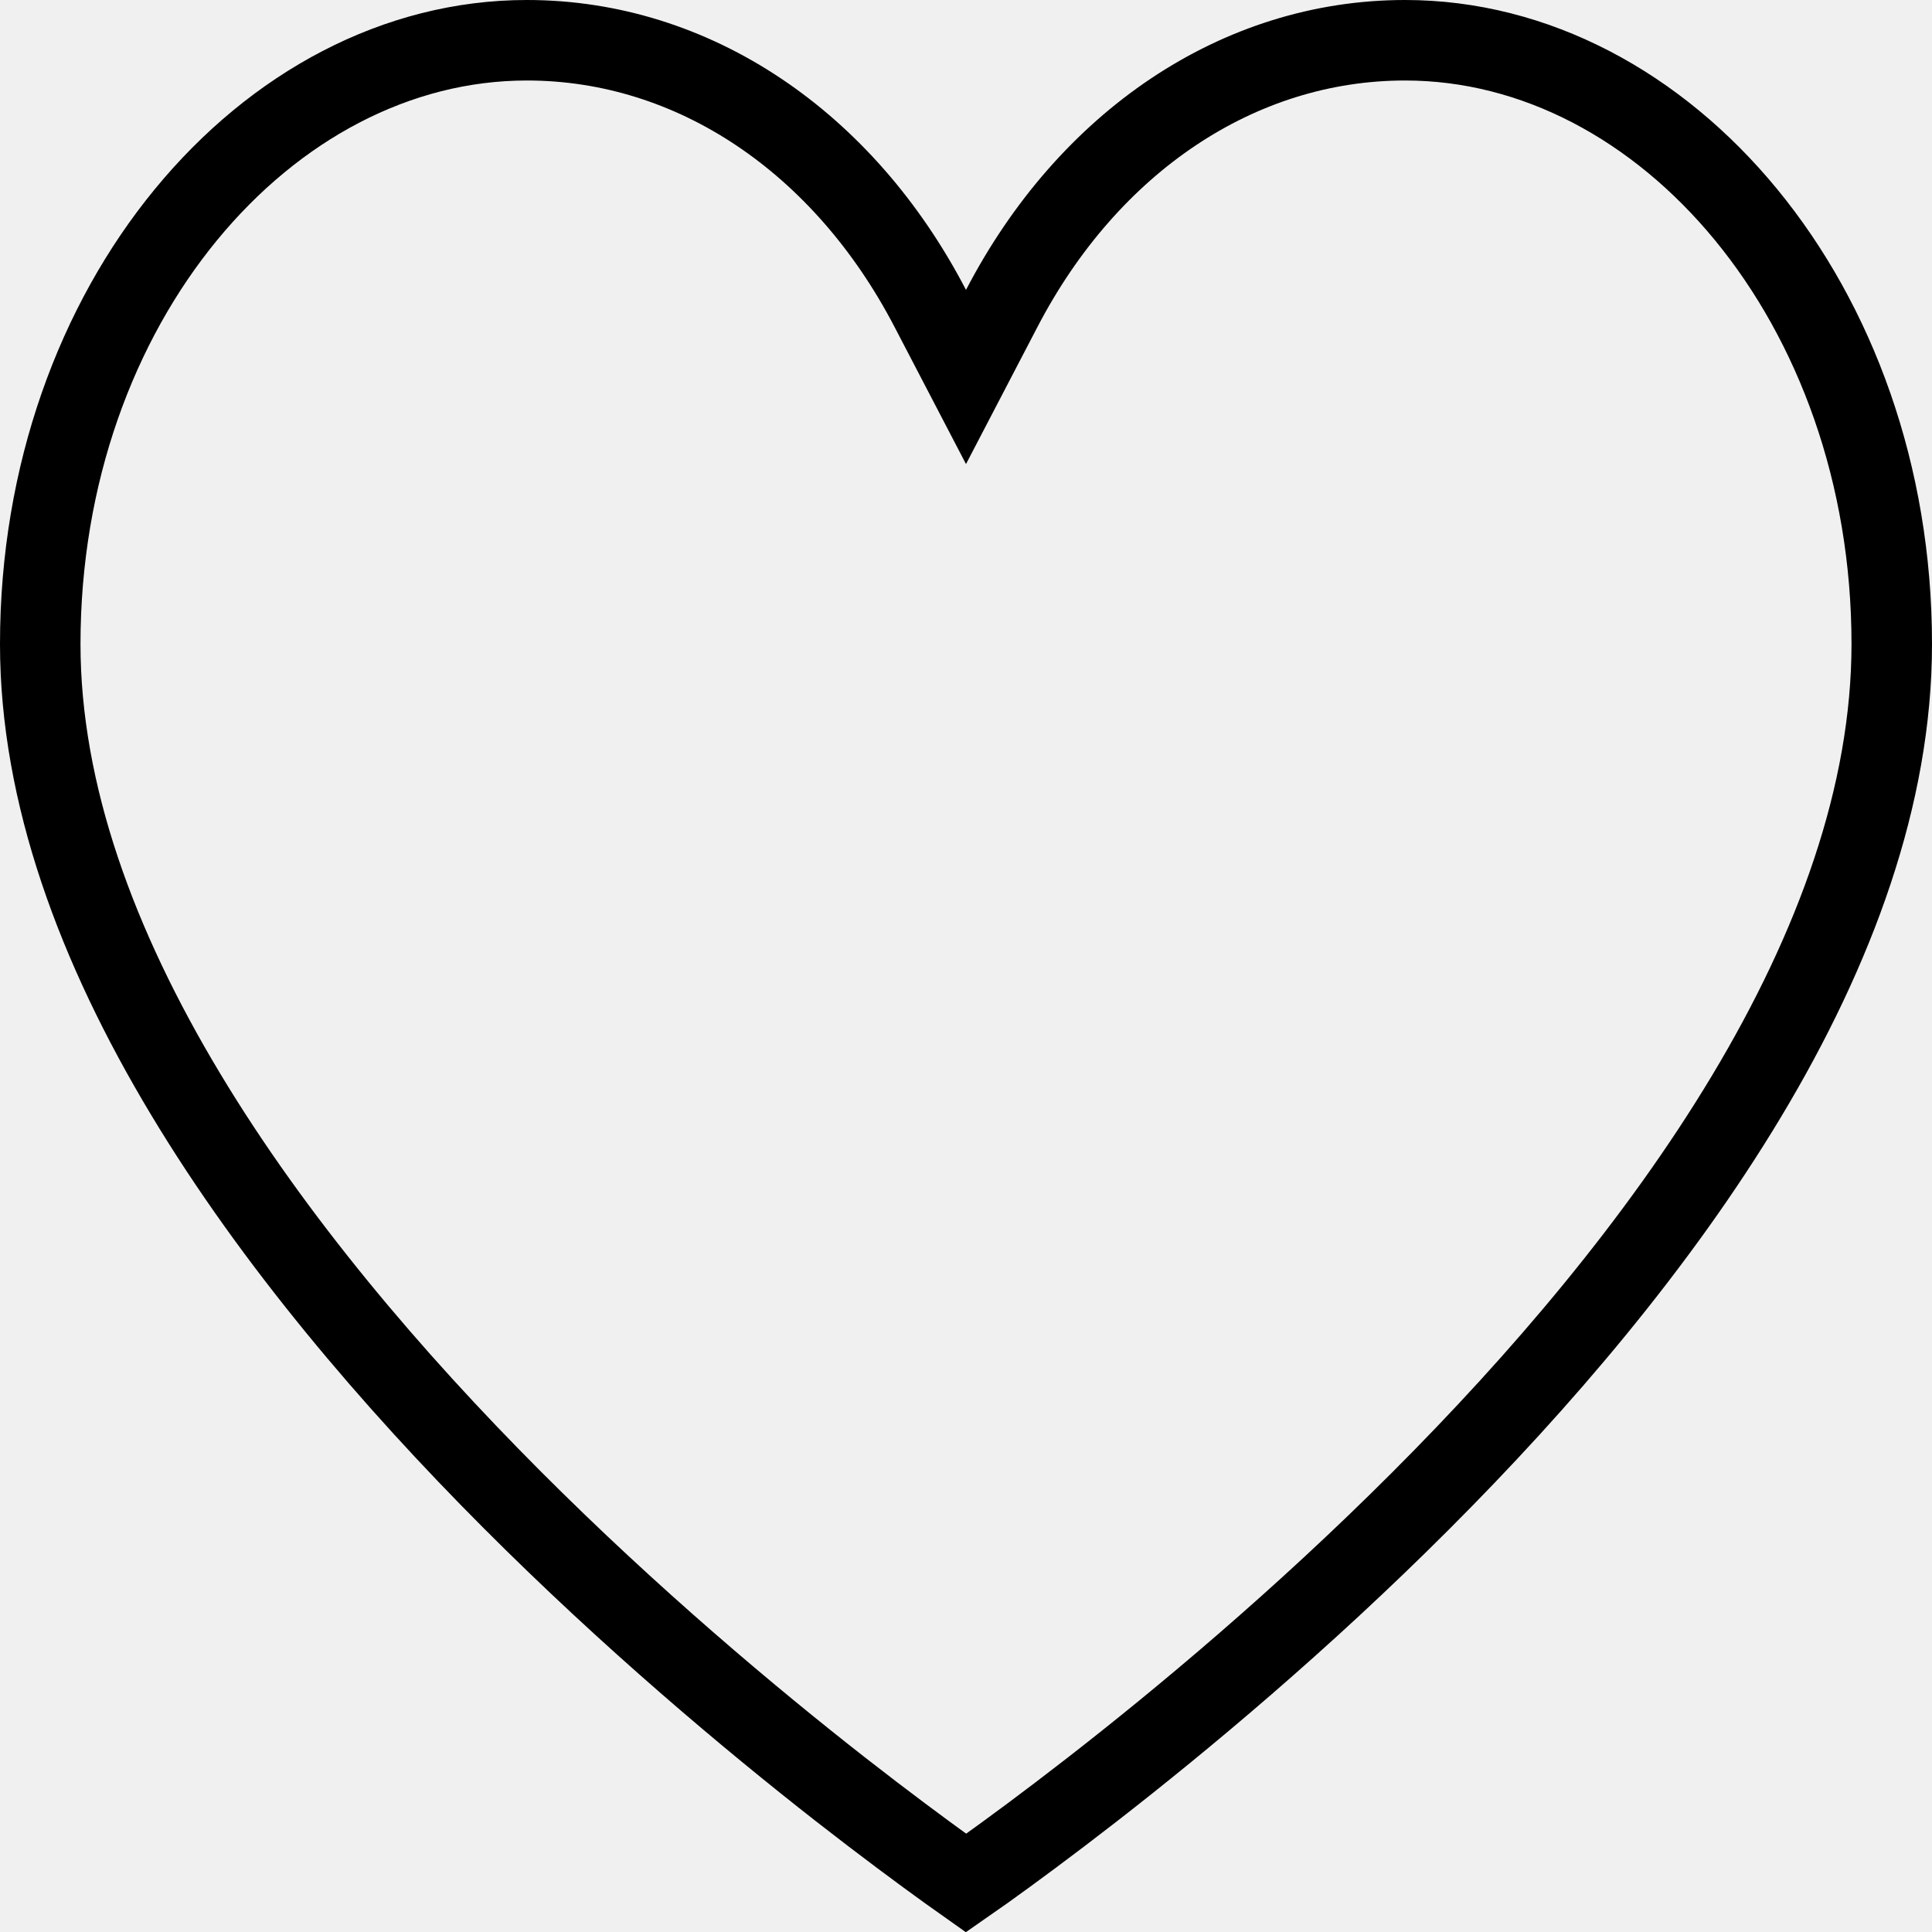
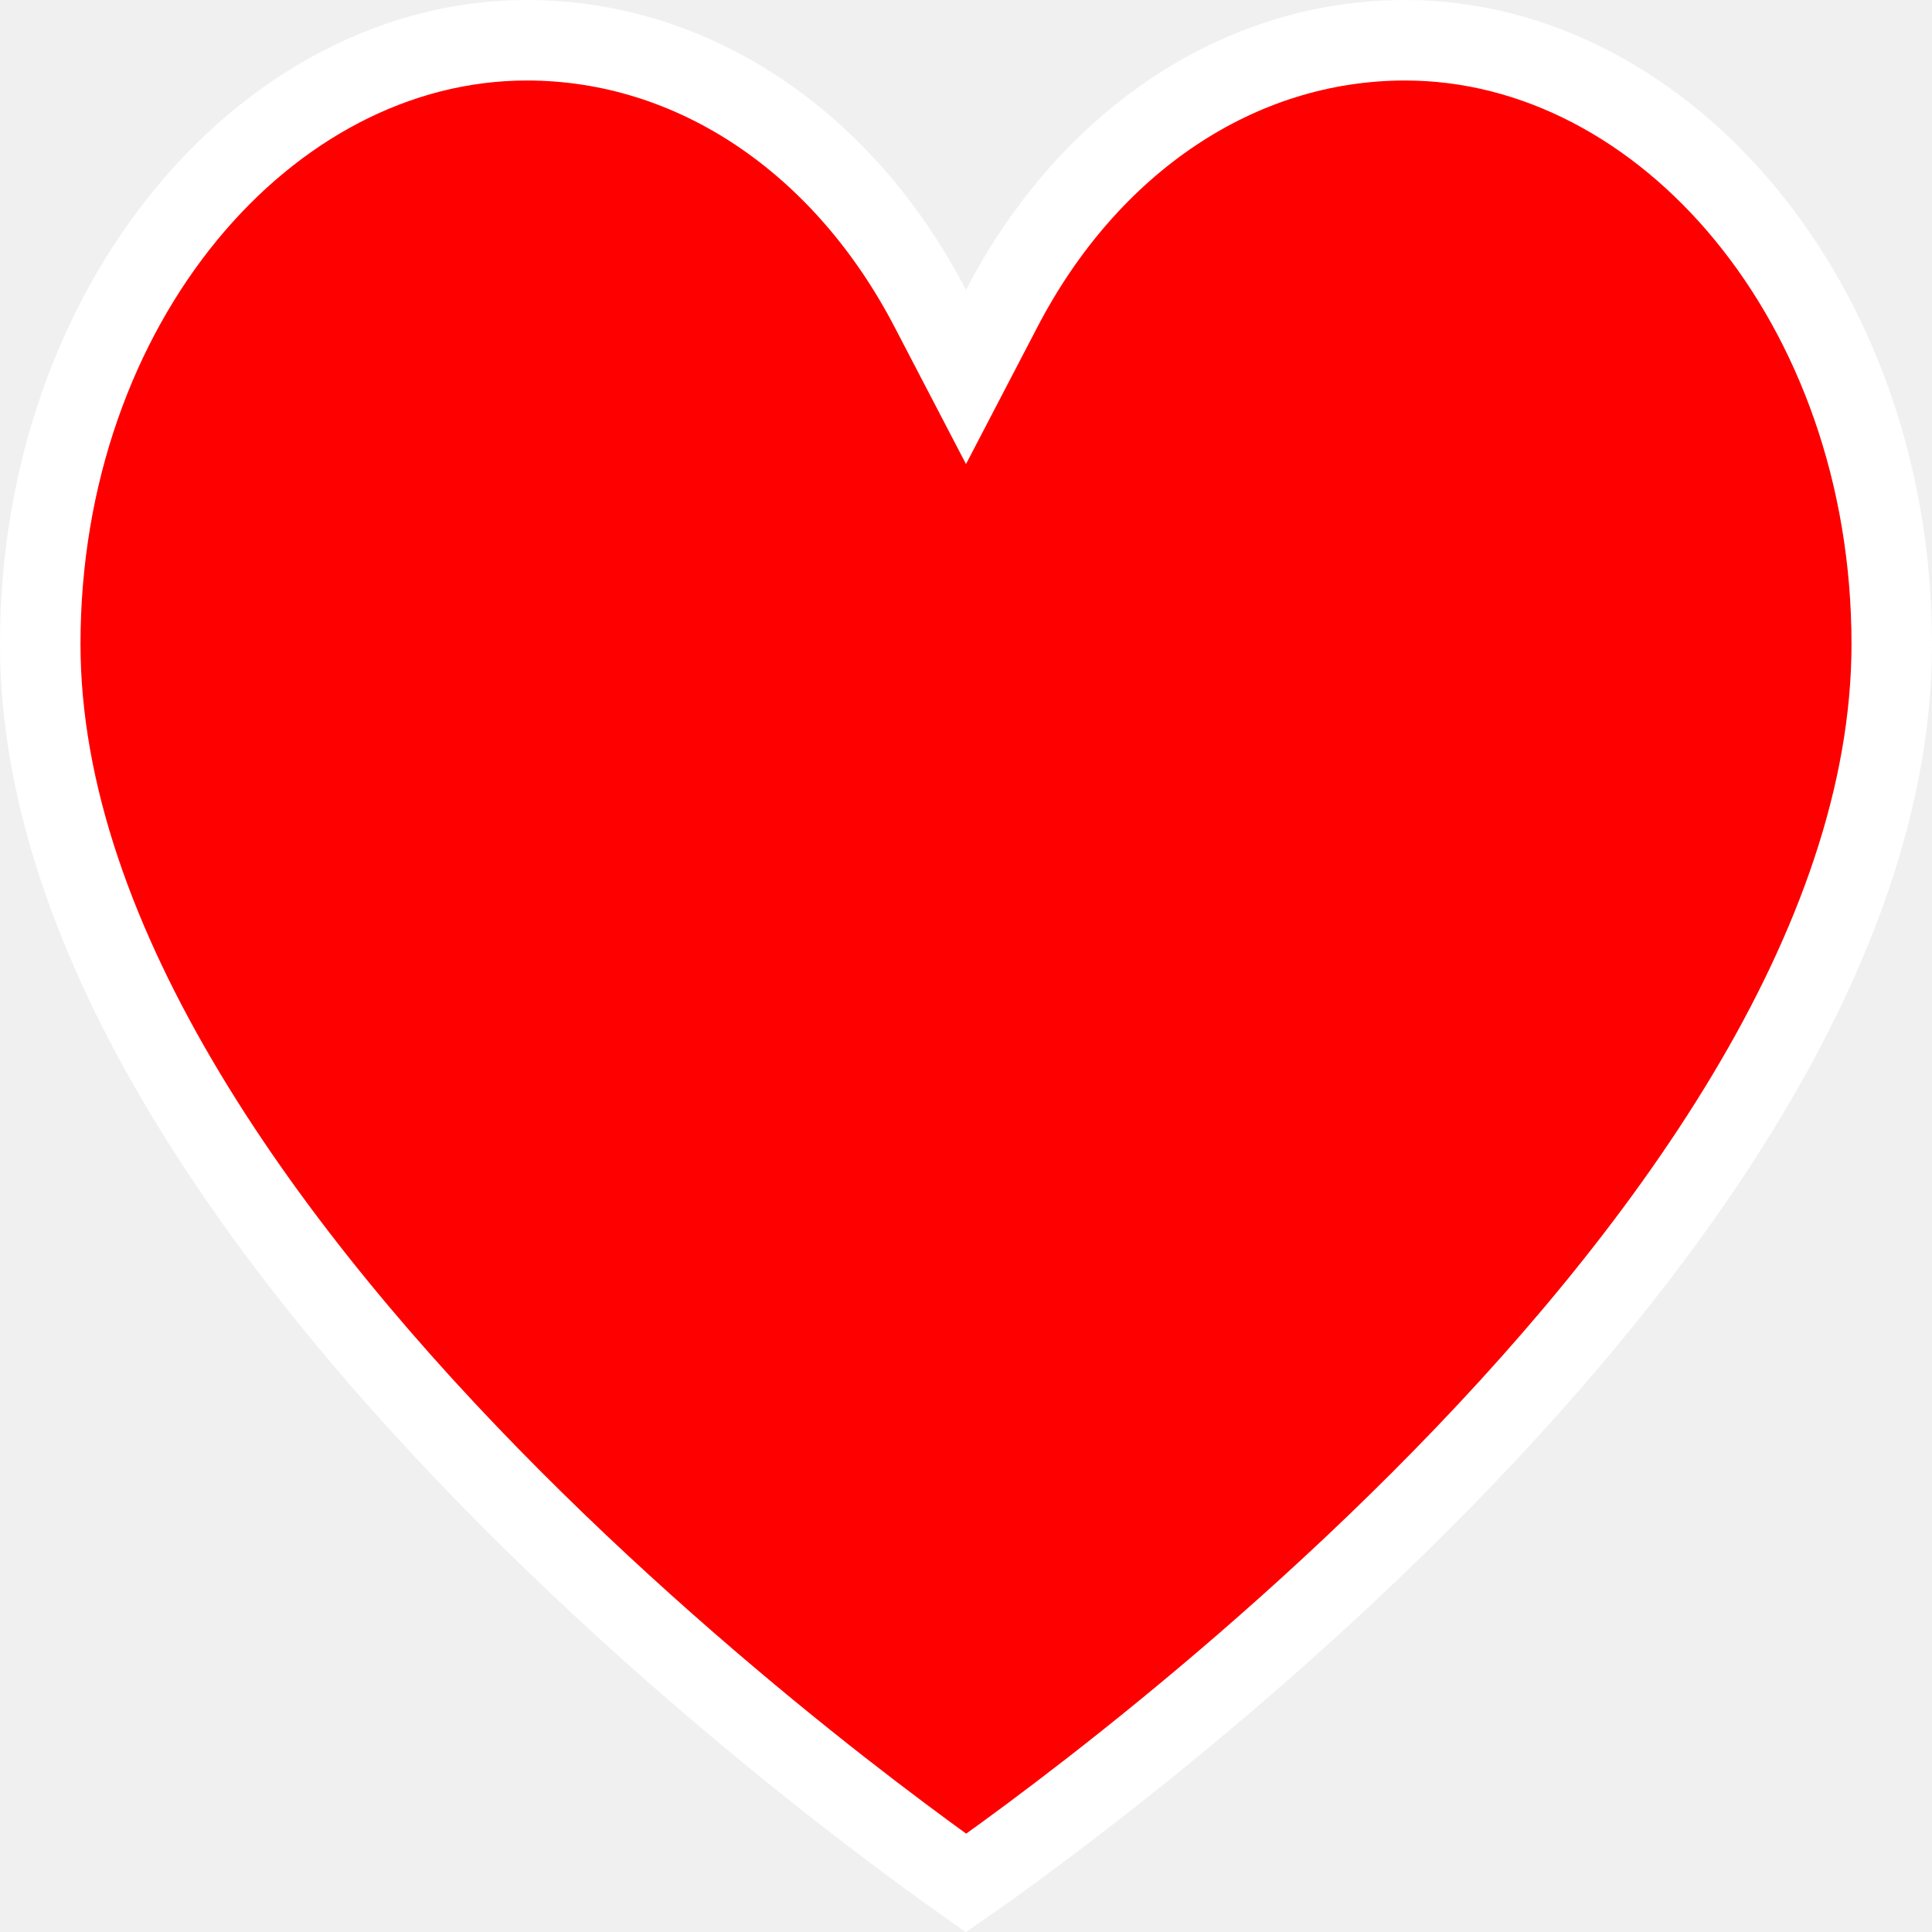
- <svg xmlns="http://www.w3.org/2000/svg" width="24" height="24" viewBox="0 0 24 24" stroke="black" fill="none">
+ <svg xmlns="http://www.w3.org/2000/svg" width="24" height="24" viewBox="0 0 24 24" stroke="white" fill="red">
  <path d="M11.556 3.831L12 4.683L12.444 3.831C13.519 1.765 15.383 0.5 17.454 0.5C20.689 0.5 23.5 3.778 23.5 8C23.5 9.877 22.795 11.787 21.696 13.618C20.599 15.446 19.129 17.163 17.646 18.646C16.165 20.128 14.682 21.364 13.568 22.23C13.011 22.663 12.548 23.003 12.225 23.234C12.14 23.294 12.066 23.347 12.001 23.392C11.936 23.346 11.861 23.293 11.776 23.232C11.453 22.999 10.99 22.657 10.433 22.222C9.319 21.35 7.836 20.108 6.354 18.622C4.871 17.135 3.401 15.415 2.304 13.589C1.205 11.761 0.5 9.86 0.5 8C0.5 3.778 3.311 0.5 6.545 0.5C8.617 0.5 10.481 1.765 11.556 3.831Z" />
</svg>
